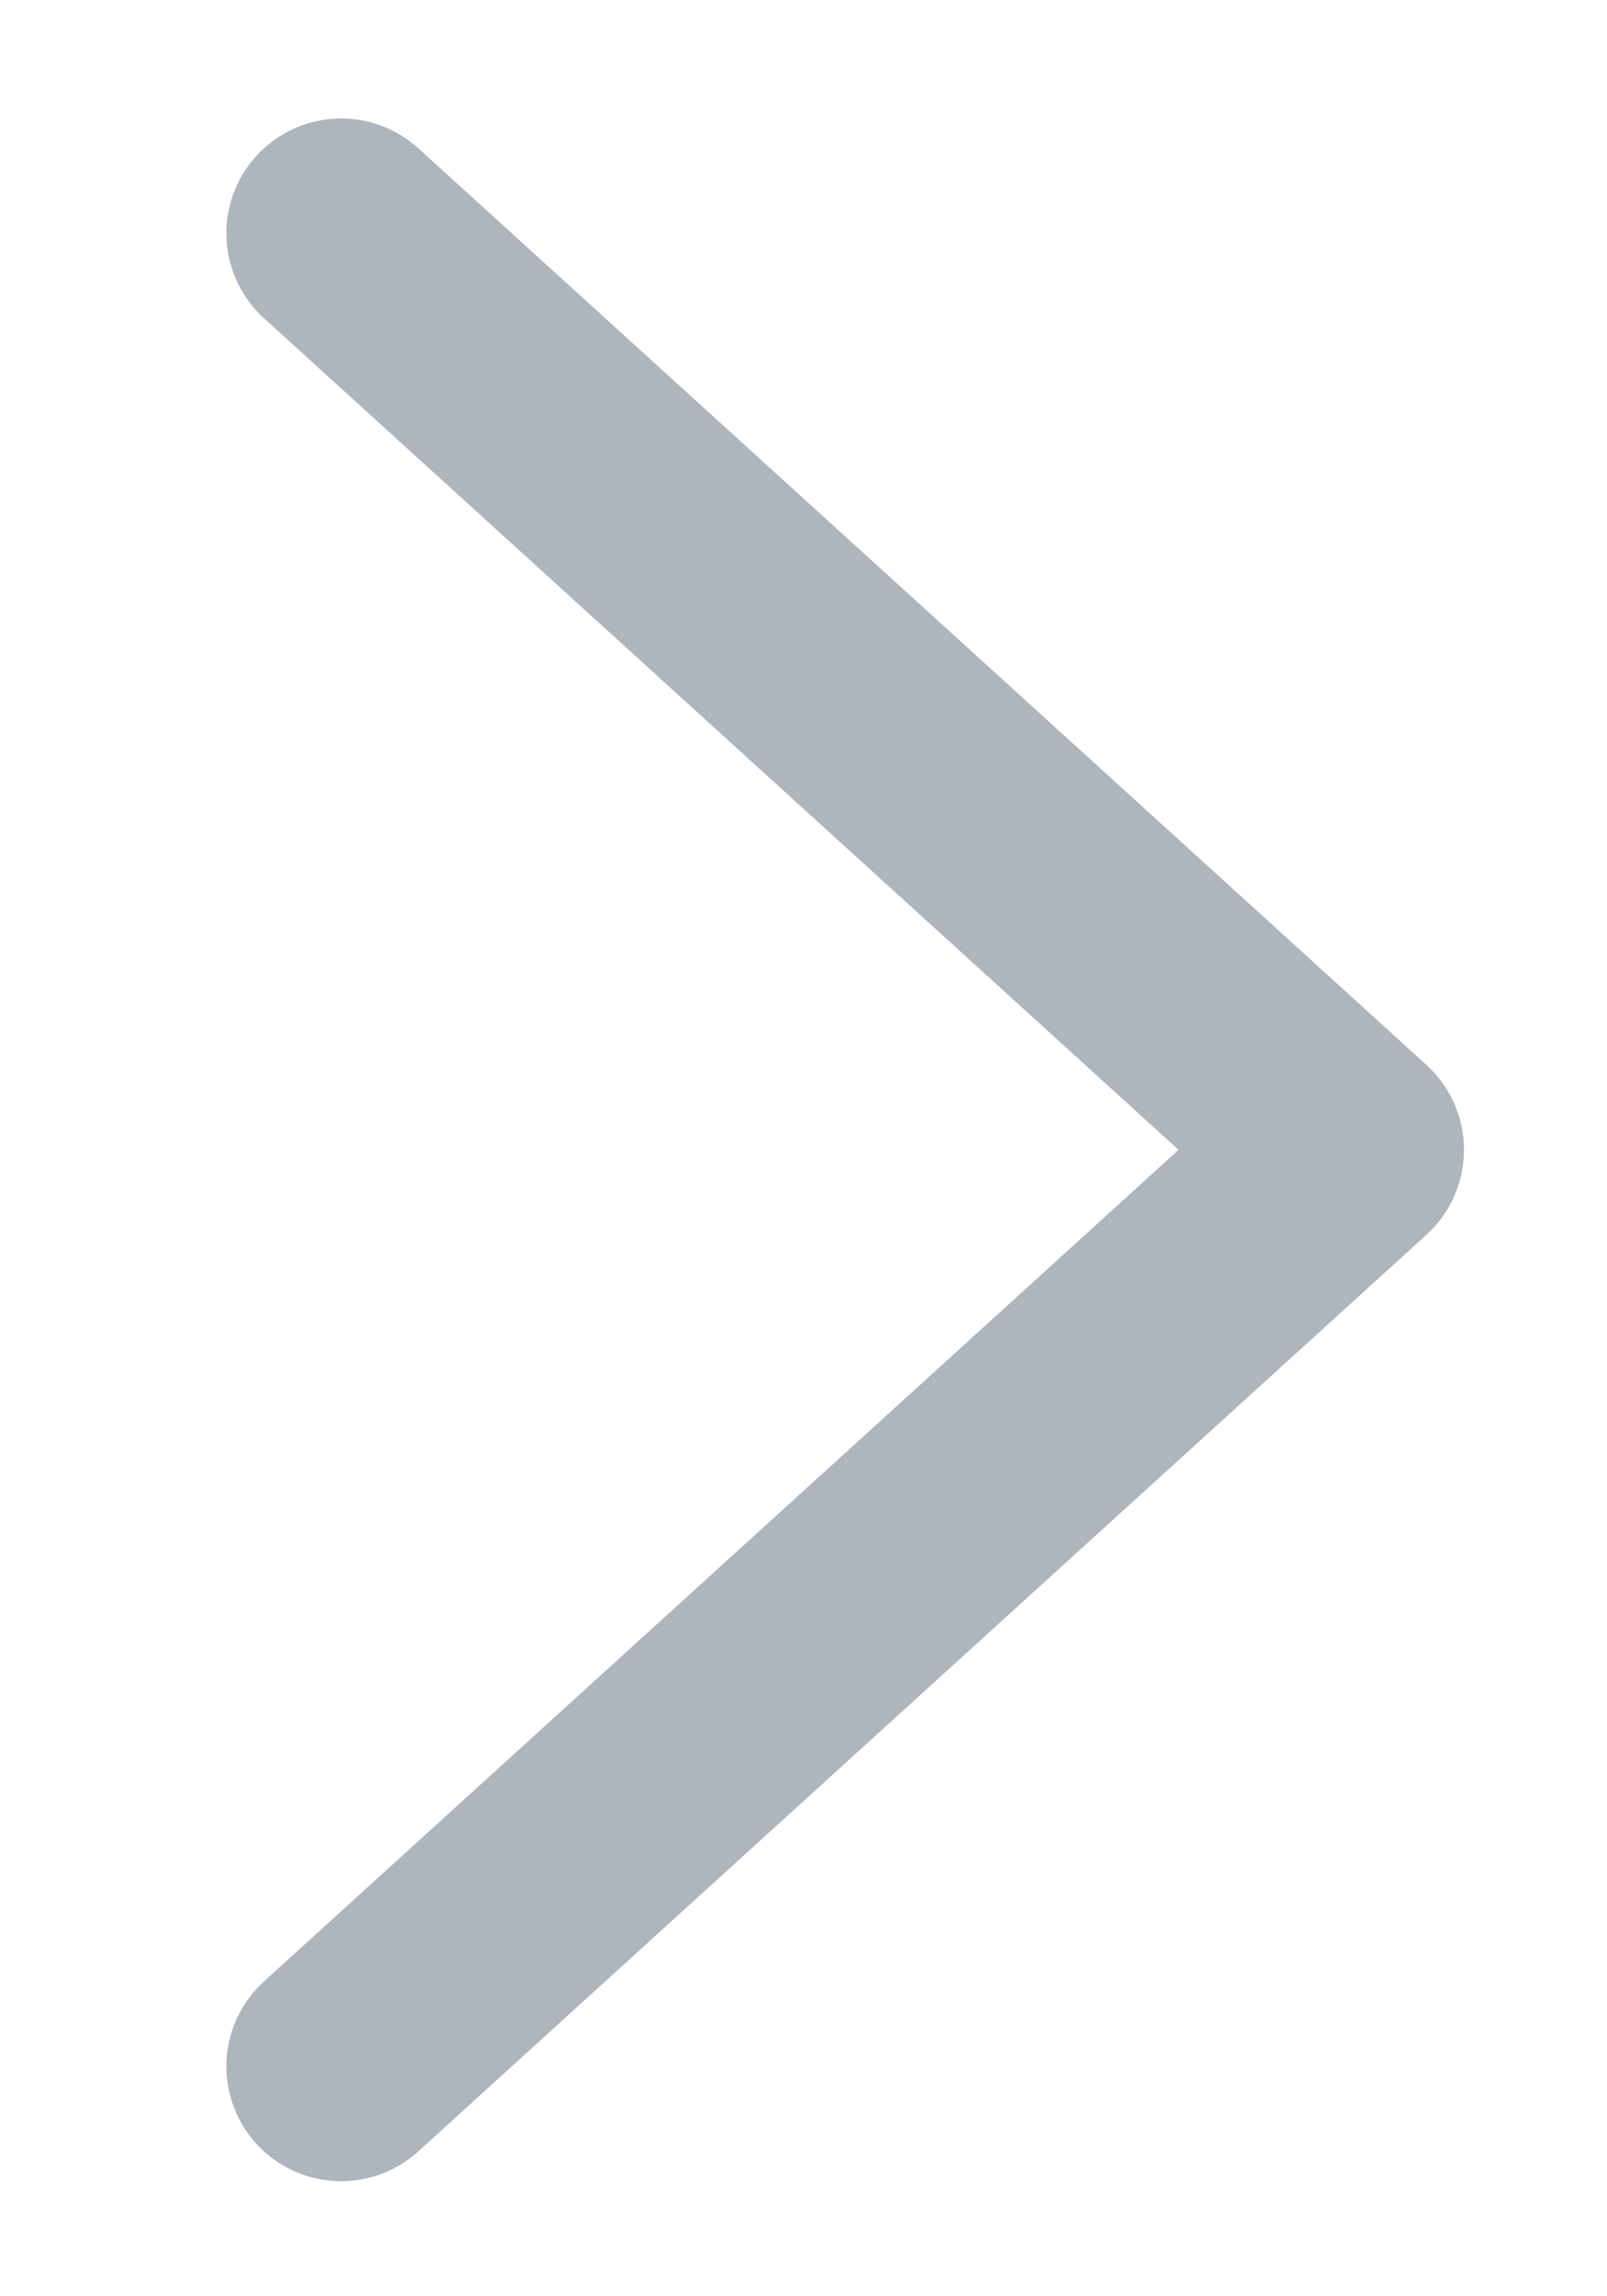
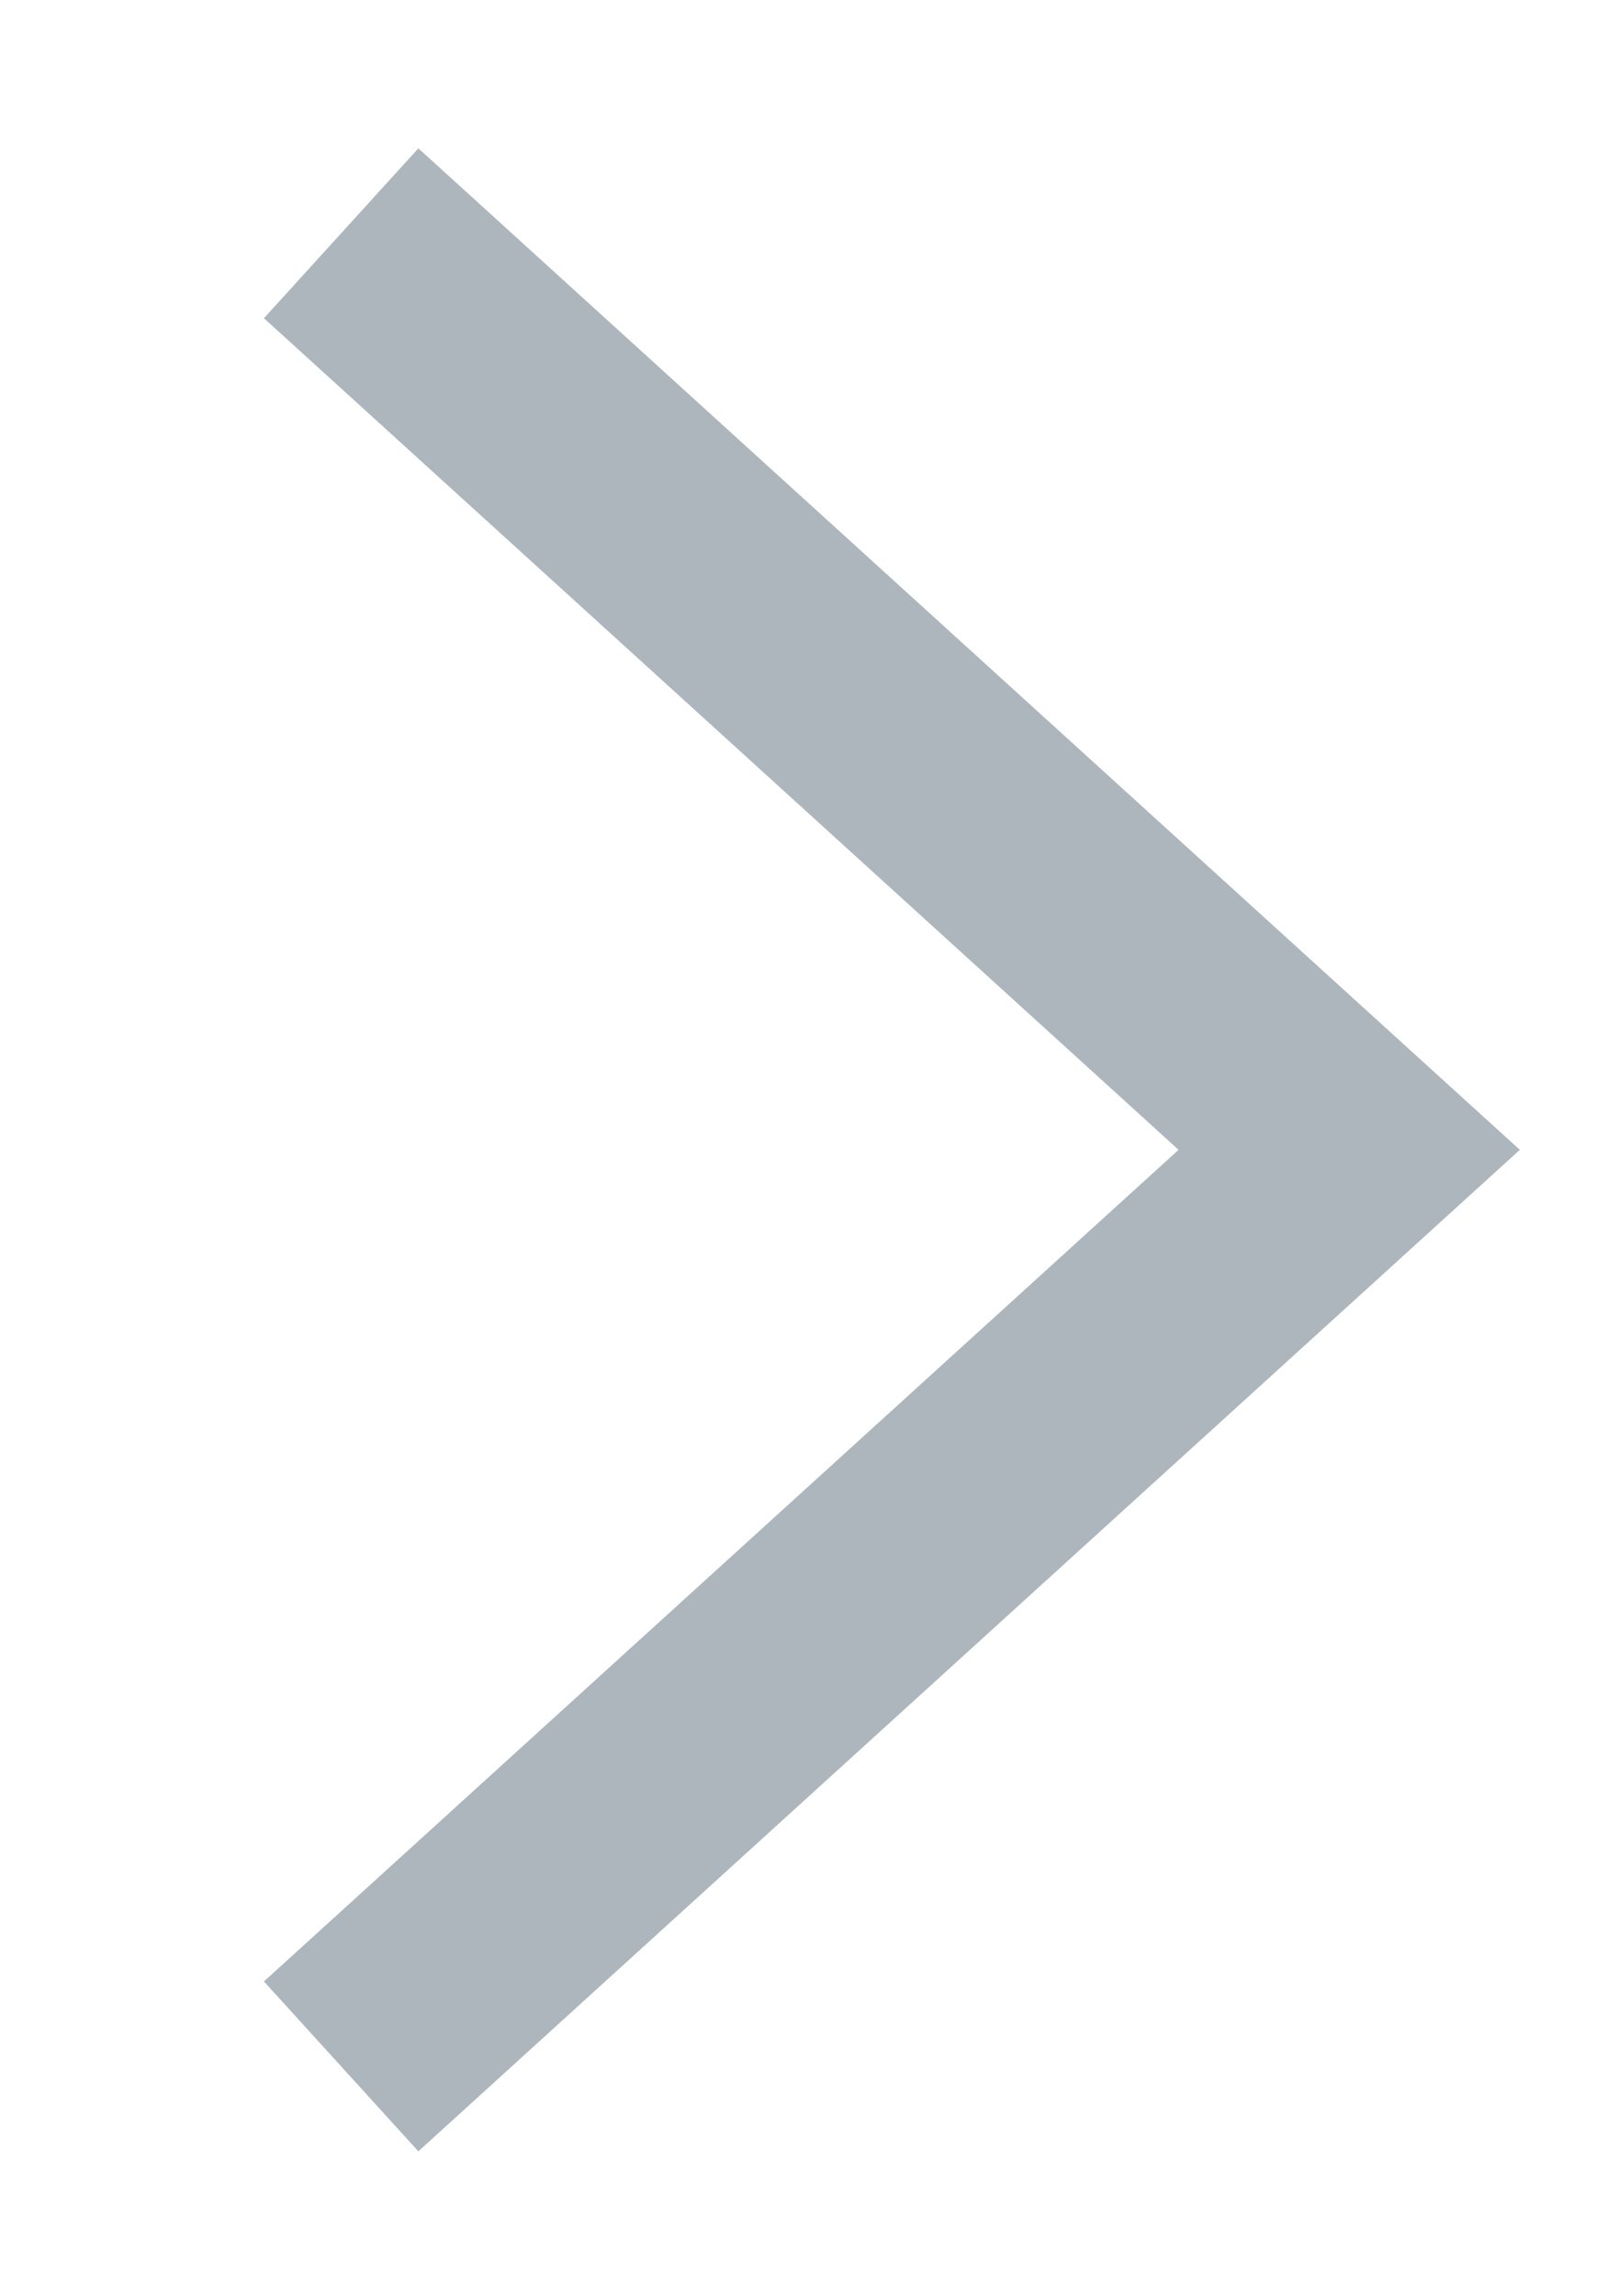
<svg xmlns="http://www.w3.org/2000/svg" width="7" height="10" viewBox="0 0 7 10" fill="none">
-   <path d="M1.486 1.016L5.877 5.008L1.486 9" stroke="#ADB5BD" stroke-linecap="round" stroke-linejoin="round" />
+   <path d="M1.486 1.016L5.877 5.008L1.486 9" stroke="#ADB5BD" strokeLinecap="round" strokeLinejoin="round" />
</svg>
